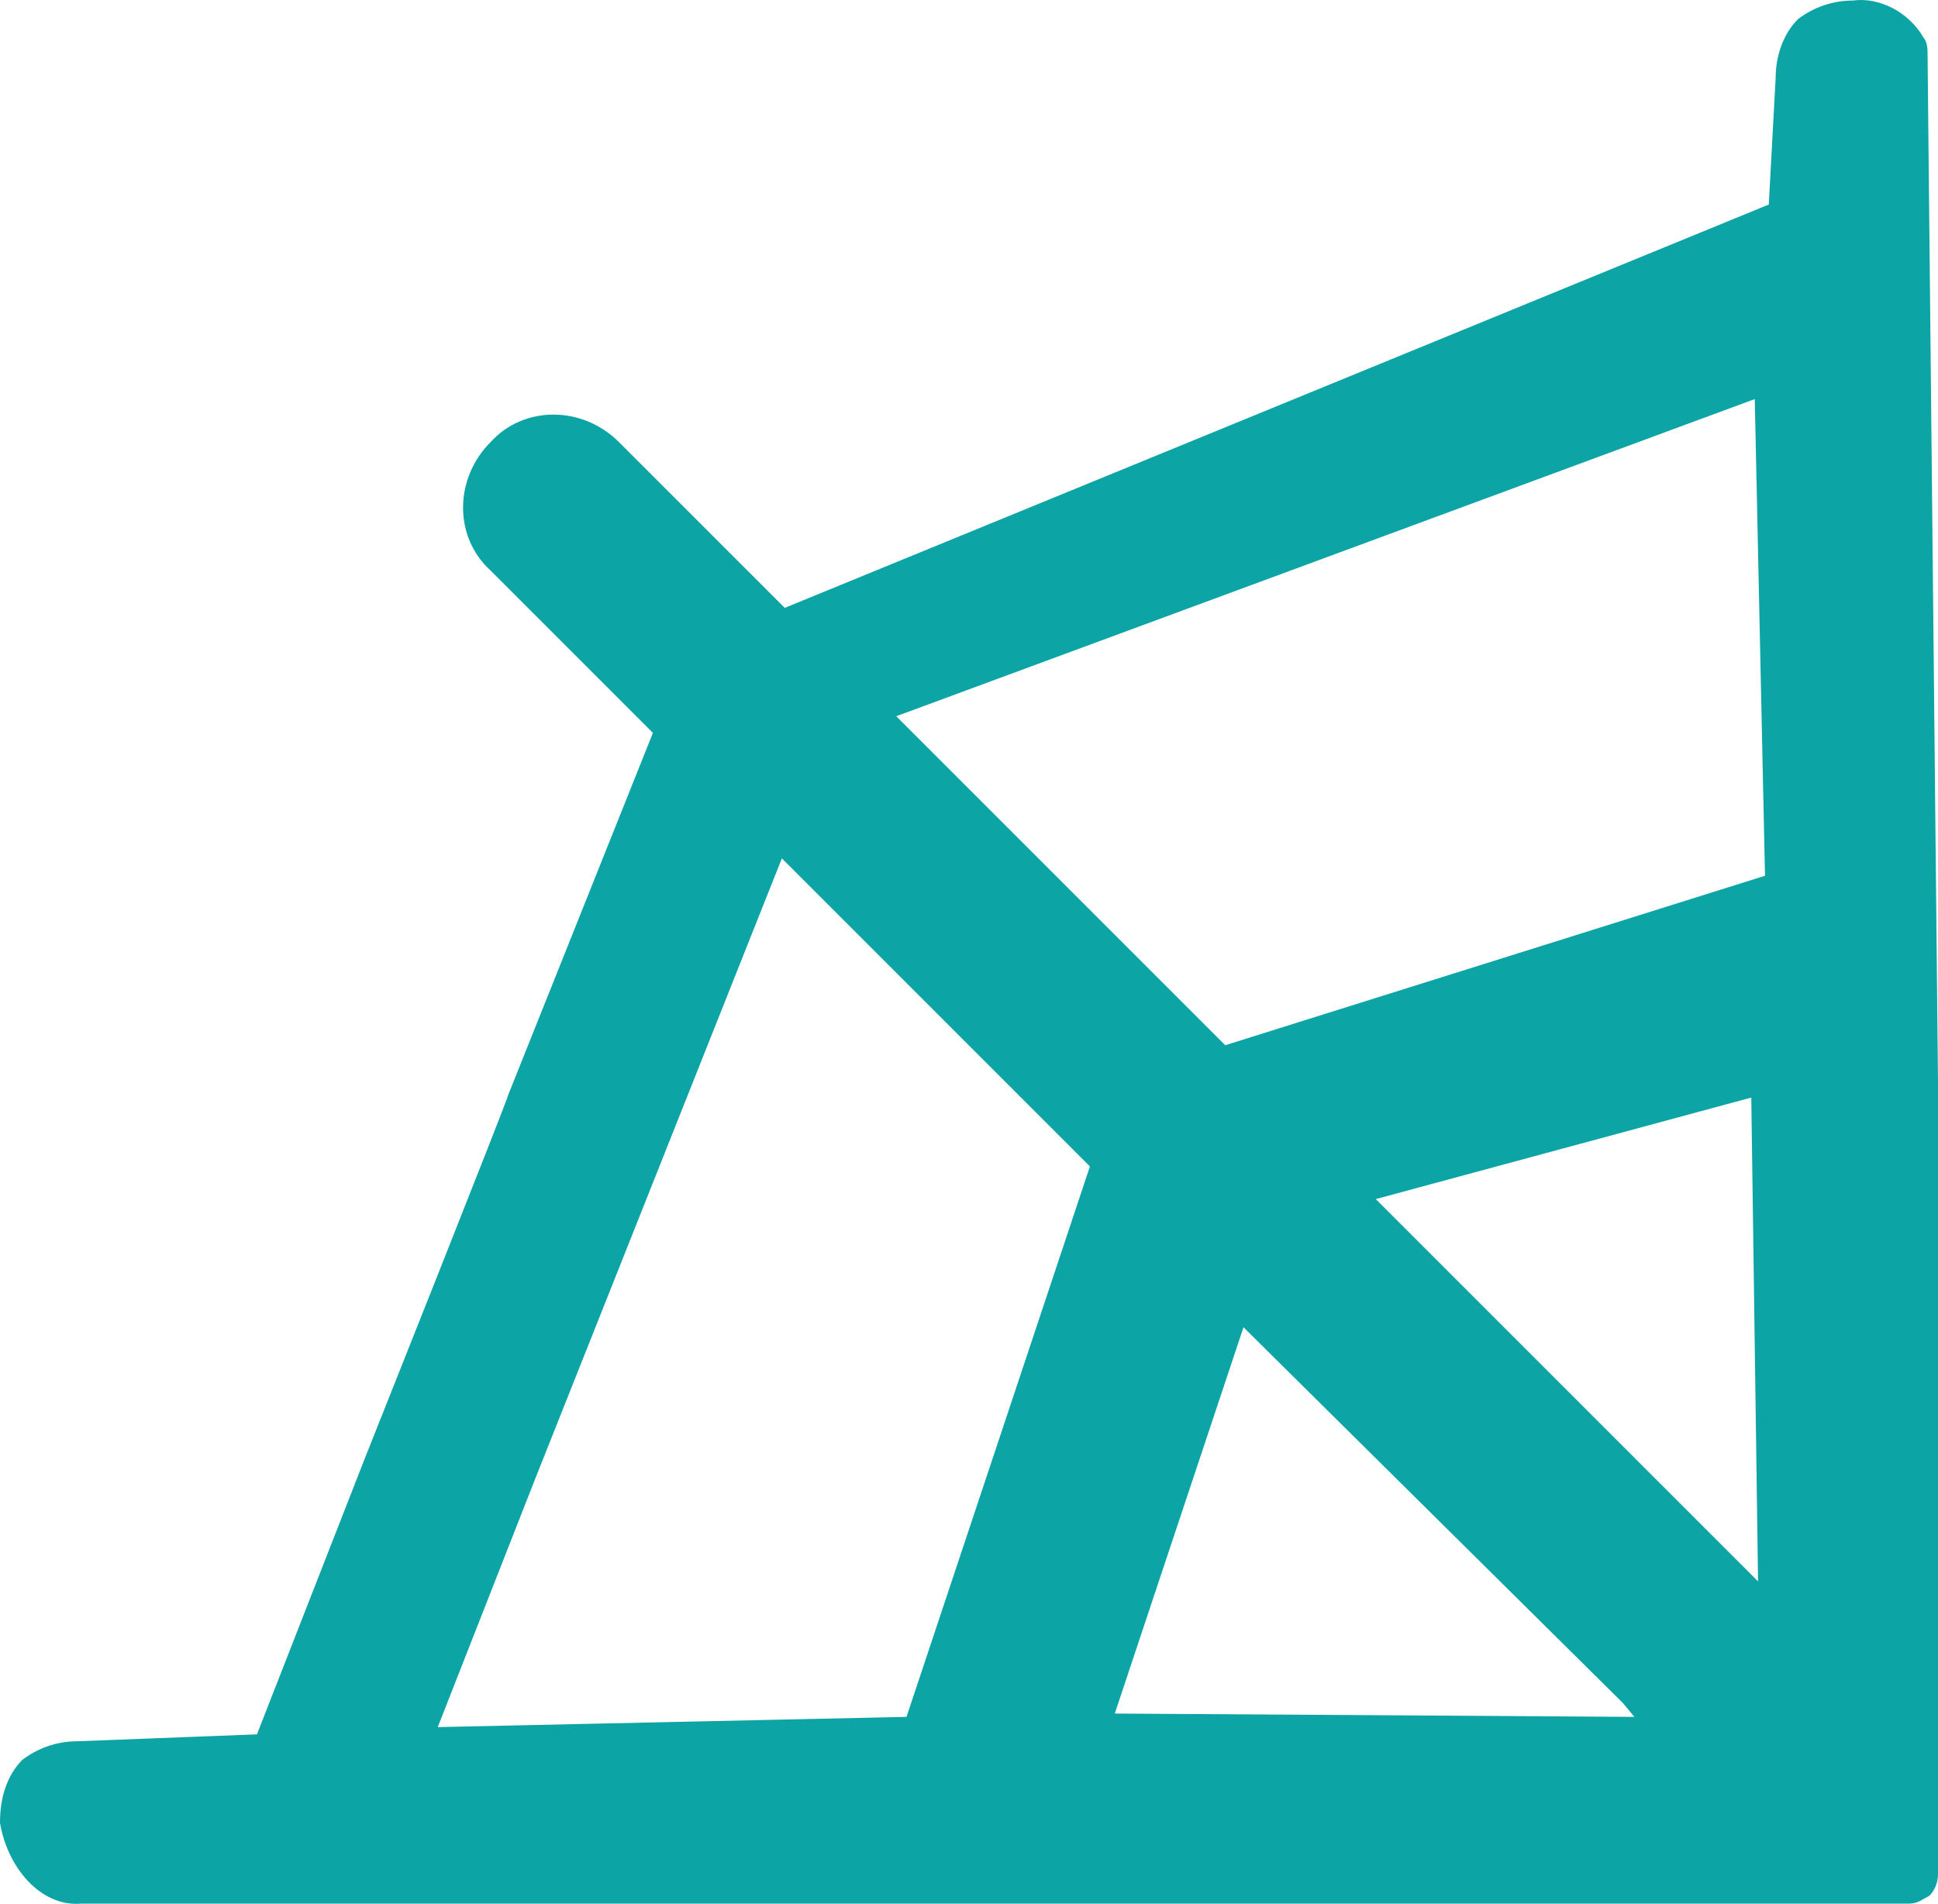
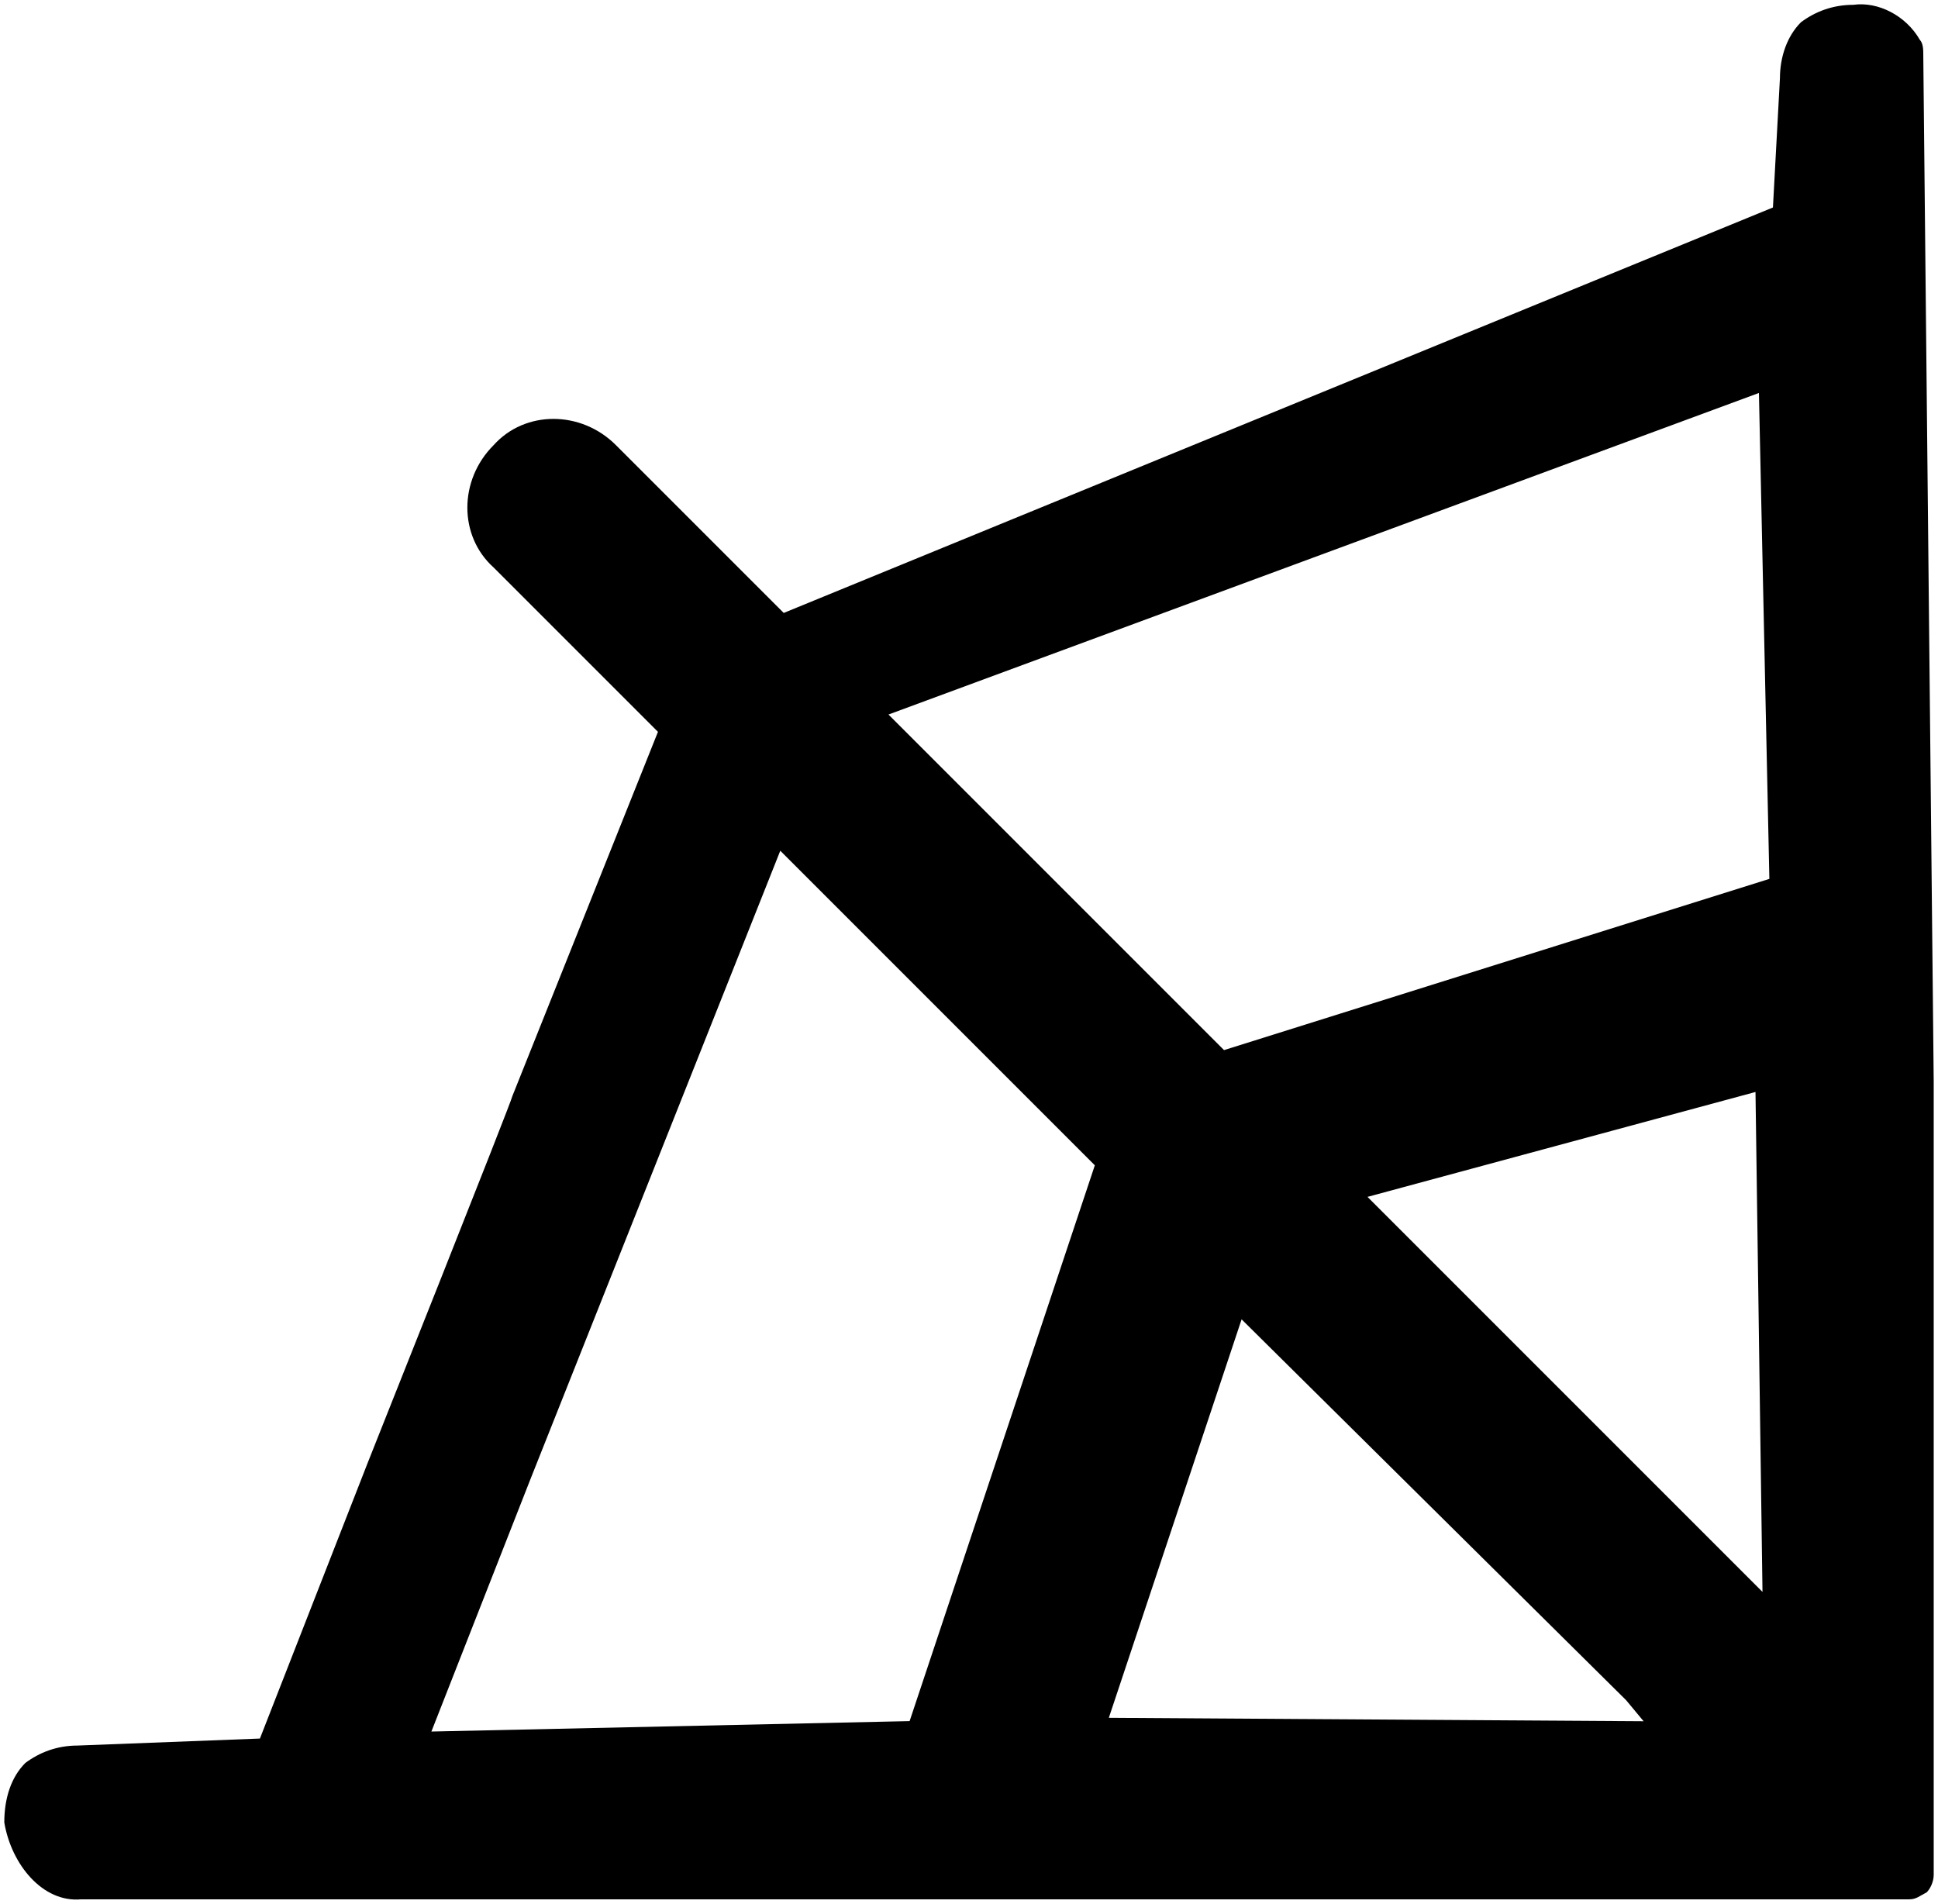
<svg xmlns="http://www.w3.org/2000/svg" width="14.67mm" height="14.411mm" viewBox="0 0 14.67 14.411" version="1.1" id="svg859">
  <defs id="defs853" />
  <g id="layer1" transform="translate(-127.9805,-54.02655)">
-     <path class="st9" d="m 142.539,54.434 c 0,-0.026 0,-0.079 -0.026,-0.106 -0.106,-0.185 -0.318,-0.291 -0.503,-0.265 -0.159,0 -0.291,0.053 -0.397,0.132 -0.106,0.106 -0.159,0.265 -0.159,0.423 l -0.053,0.979 -7.488,3.069 -1.27,-1.27 c -0.265,-0.265 -0.688,-0.265 -0.926,0 -0.265,0.265 -0.265,0.688 0,0.926 l 1.244,1.244 -1.102,2.757 c 0,0.026 -1.094,2.773 -1.094,2.773 l 1.231,0.126 1.891,-4.756 2.381,2.381 -1.402,4.207 -3.62,0.079 0.75,-1.911 -1.231,-0.126 -0.817,2.09 -1.379,0.053 c -0.159,0 -0.291,0.053 -0.397,0.132 -0.106,0.106 -0.159,0.265 -0.159,0.45 0.053,0.318 0.291,0.609 0.582,0.582 h 0.661 5.741 0.212 0.265 0.45 6.509 c 0.053,0 0.079,-0.026 0.132,-0.053 0.026,-0.026 0.053,-0.079 0.053,-0.132 v -6.006 z m -4.207,8.652 2.937,-0.794 0.053,3.784 z m 1.958,3.81 0.132,0.159 -4.048,-0.026 1.005,-3.016 z m 1.005,-9.895 0.079,3.678 -4.128,1.296 -2.54,-2.54 z" id="path80-9-9-1" style="fill:#0ca4a5;fill-opacity:1;stroke:#0ca4a5;stroke-width:0.065;stroke-miterlimit:4;stroke-dasharray:none;stroke-opacity:1" />
+     <path class="st9" d="m 142.539,54.434 c 0,-0.026 0,-0.079 -0.026,-0.106 -0.106,-0.185 -0.318,-0.291 -0.503,-0.265 -0.159,0 -0.291,0.053 -0.397,0.132 -0.106,0.106 -0.159,0.265 -0.159,0.423 l -0.053,0.979 -7.488,3.069 -1.27,-1.27 c -0.265,-0.265 -0.688,-0.265 -0.926,0 -0.265,0.265 -0.265,0.688 0,0.926 l 1.244,1.244 -1.102,2.757 c 0,0.026 -1.094,2.773 -1.094,2.773 l 1.231,0.126 1.891,-4.756 2.381,2.381 -1.402,4.207 -3.62,0.079 0.75,-1.911 -1.231,-0.126 -0.817,2.09 -1.379,0.053 c -0.159,0 -0.291,0.053 -0.397,0.132 -0.106,0.106 -0.159,0.265 -0.159,0.45 0.053,0.318 0.291,0.609 0.582,0.582 h 0.661 5.741 0.212 0.265 0.45 6.509 c 0.053,0 0.079,-0.026 0.132,-0.053 0.026,-0.026 0.053,-0.079 0.053,-0.132 v -6.006 z m -4.207,8.652 2.937,-0.794 0.053,3.784 z m 1.958,3.81 0.132,0.159 -4.048,-0.026 1.005,-3.016 z m 1.005,-9.895 0.079,3.678 -4.128,1.296 -2.54,-2.54 z" id="path80-9-9-1" style="fill-opacity:1;stroke-width:0.065;stroke-miterlimit:4;stroke-dasharray:none;stroke-opacity:1" />
  </g>
</svg>
